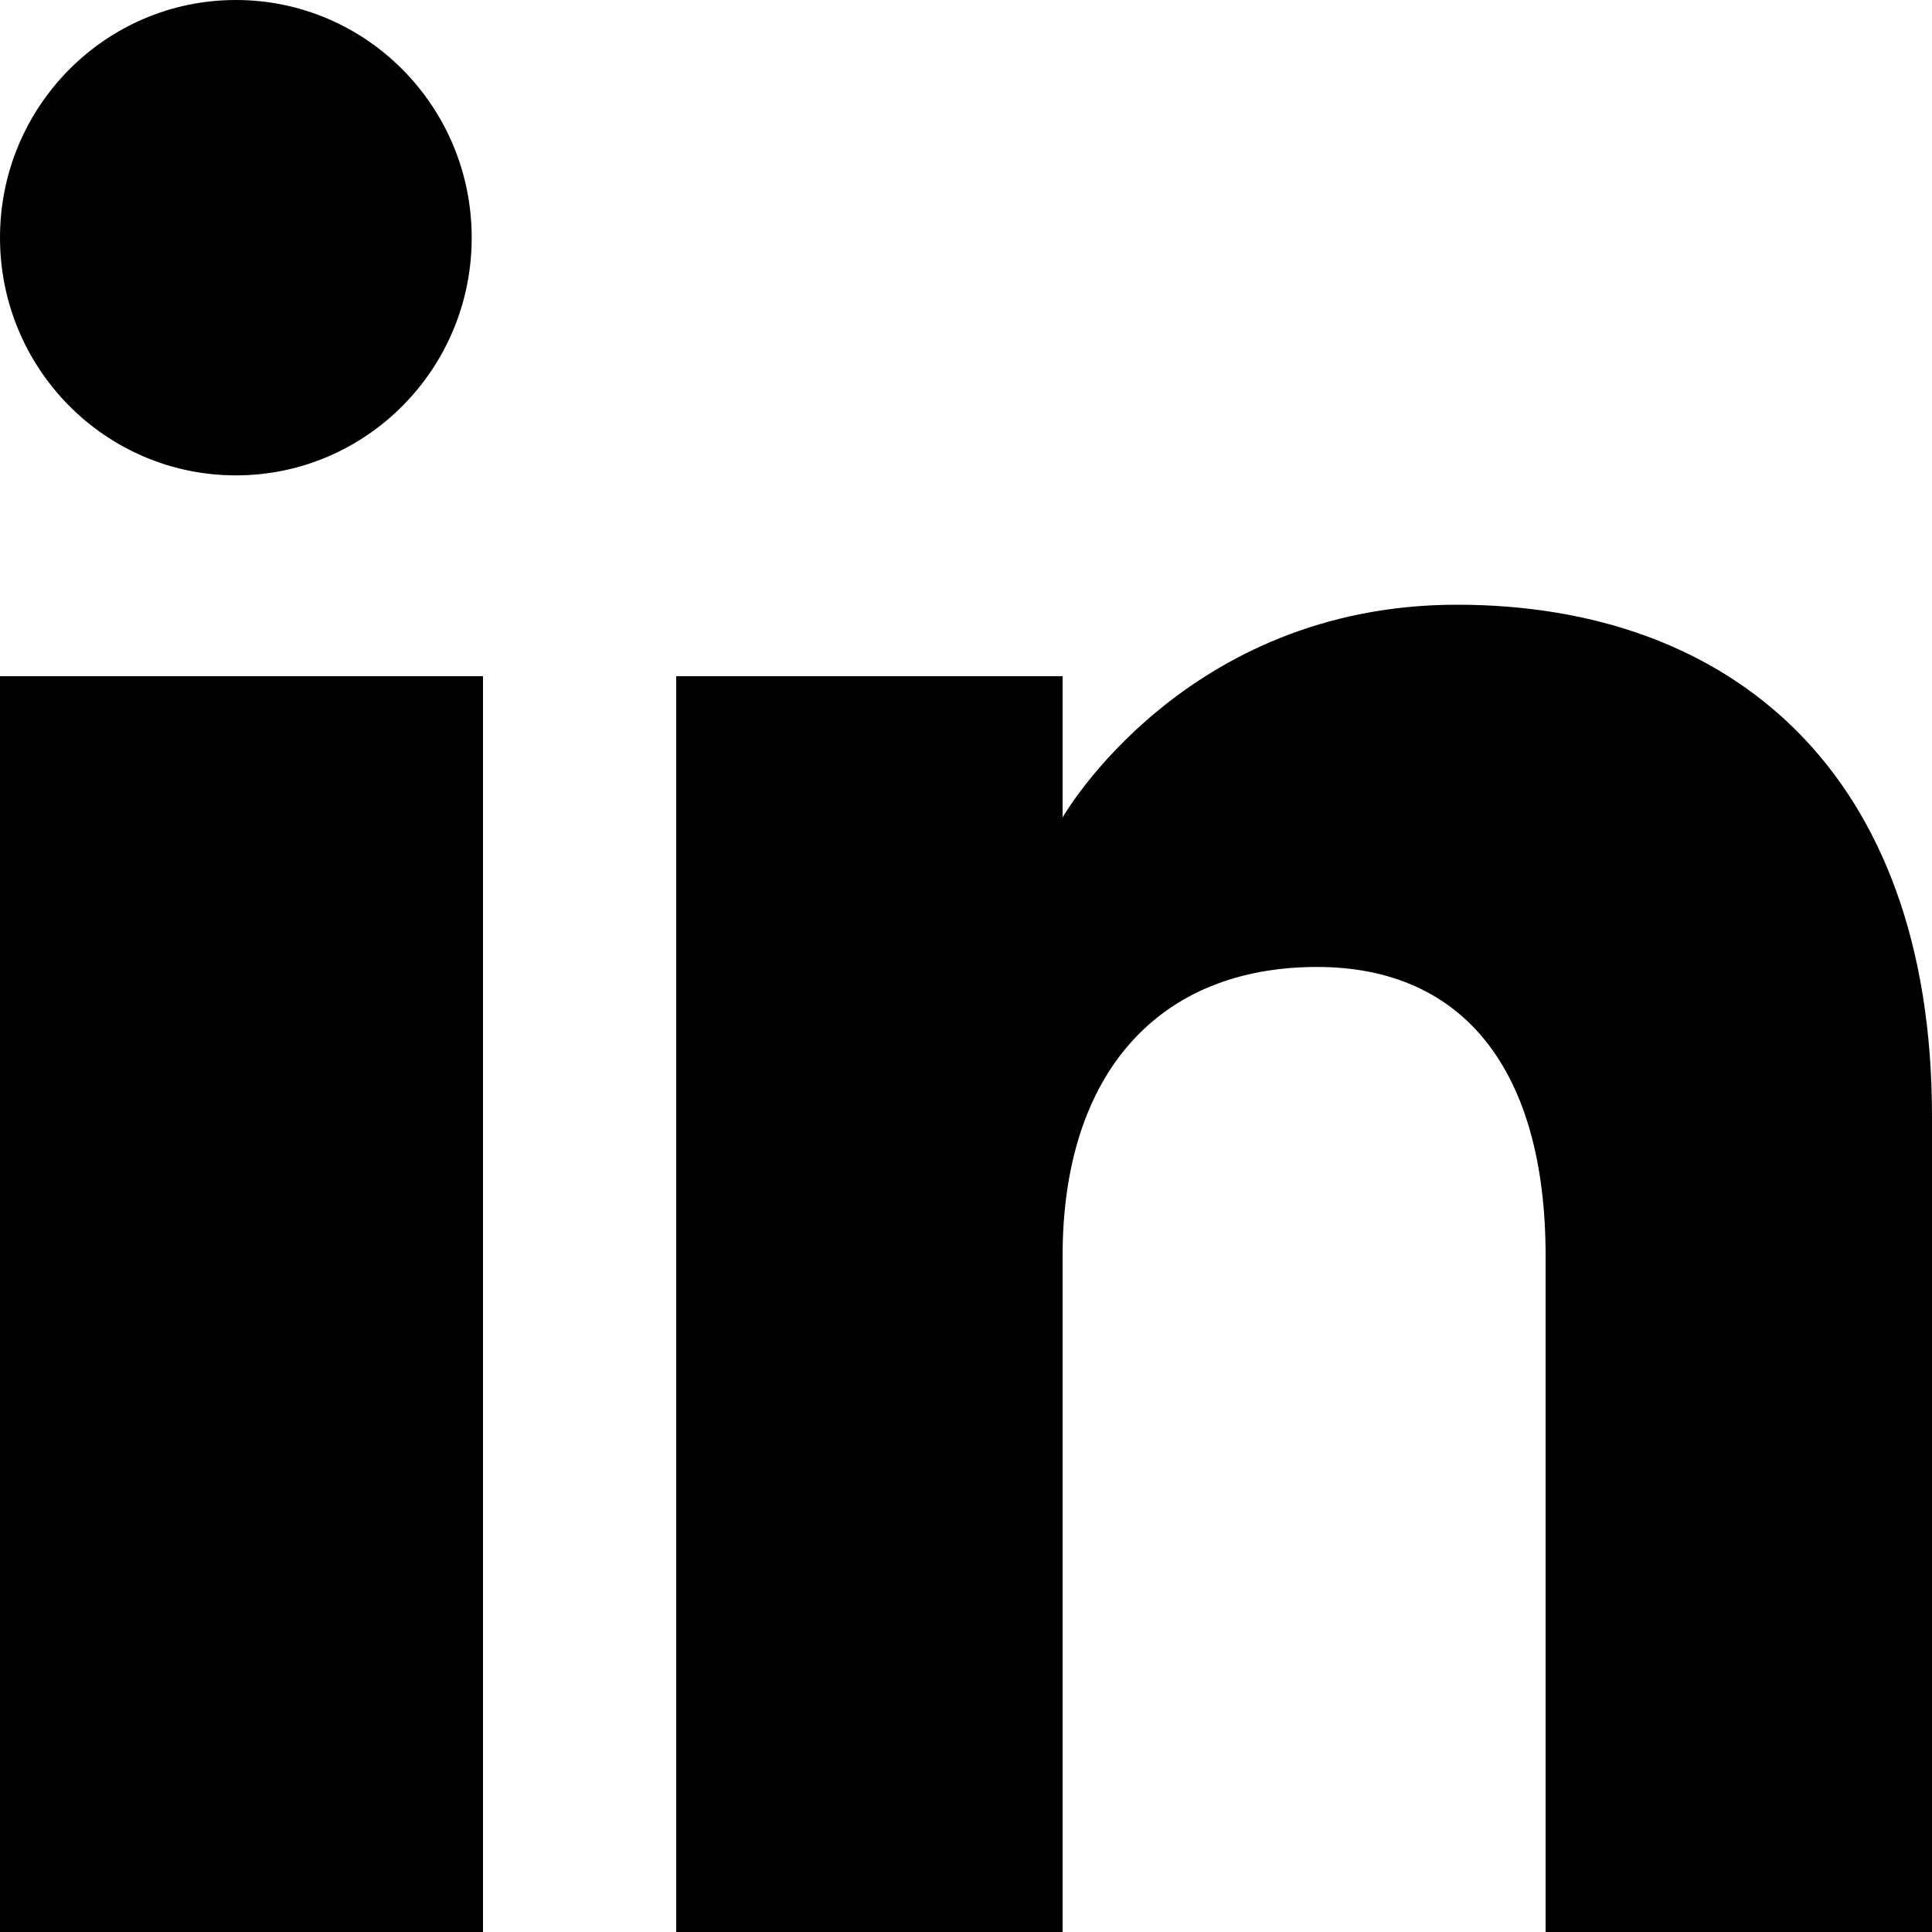
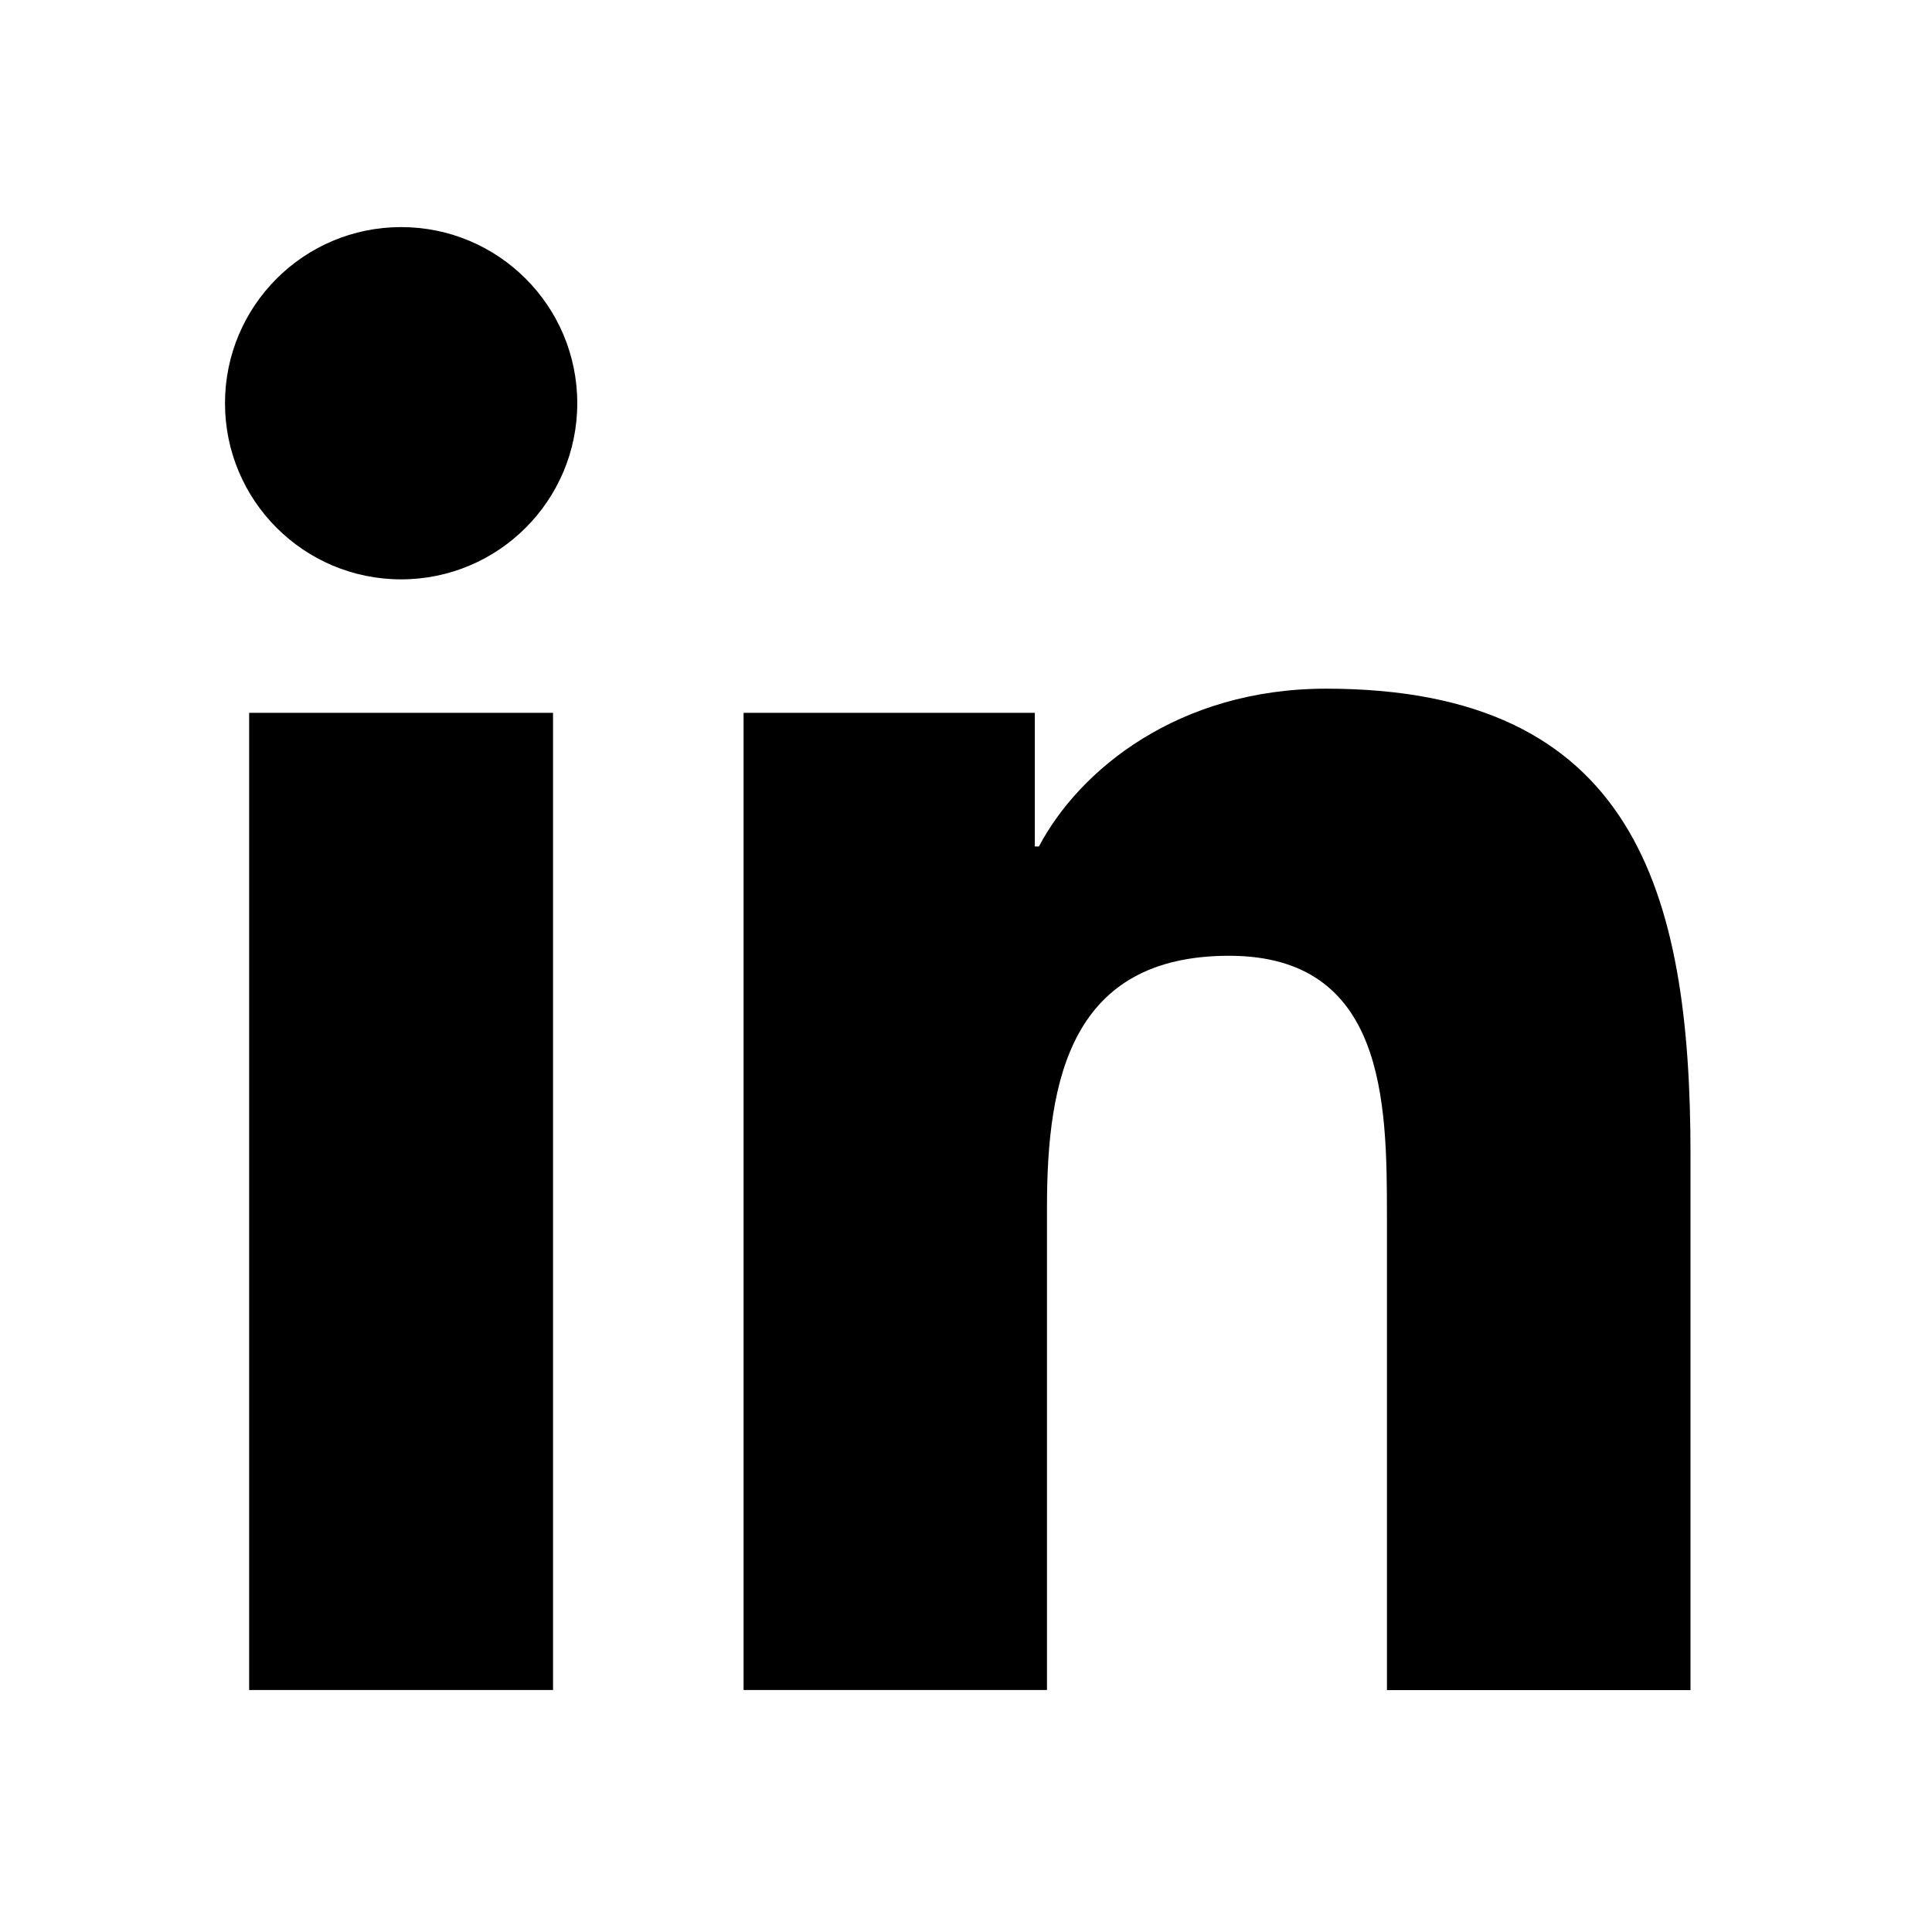
- <svg xmlns="http://www.w3.org/2000/svg" width="800px" height="800px" viewBox="0 0 20 20" version="1.1">
-   <defs>
- 
- </defs>
-   <g id="Page-1" stroke="none" stroke-width="1" fill="none" fill-rule="evenodd">
-     <g id="Dribbble-Light-Preview" transform="translate(-180, -7479)" fill="#000000">
-       <g id="icons" transform="translate(56, 160)">
-         <path d="M144,7339 L140,7339 L140,7332.001 C140,7330.081 139.153,7329.01 137.634,7329.01 C135.981,7329.01 135,7330.126 135,7332.001 L135,7339 L131,7339 L131,7326 L135,7326 L135,7327.462 C135,7327.462 136.255,7325.26 139.083,7325.26 C141.912,7325.26 144,7326.986 144,7330.558 L144,7339 L144,7339 Z M126.442,7323.921 C125.093,7323.921 124,7322.819 124,7321.46 C124,7320.102 125.093,7319 126.442,7319 C127.79,7319 128.883,7320.102 128.883,7321.46 C128.884,7322.819 127.79,7323.921 126.442,7323.921 L126.442,7323.921 Z M124,7339 L129,7339 L129,7326 L124,7326 L124,7339 Z" id="linkedin-[#161]">
- 
- </path>
-       </g>
-     </g>
-   </g>
+ <svg xmlns="http://www.w3.org/2000/svg" width="24" height="24" viewBox="0 0 24 24">
+   <circle cx="4.983" cy="5.009" r="2.188" />
+   <path d="M9.237 8.855v12.139h3.769v-6.003c0-1.584.298-3.118 2.262-3.118 1.937 0 1.961 1.811 1.961 3.218v5.904H21v-6.657c0-3.27-.704-5.783-4.526-5.783-1.835 0-3.065 1.007-3.568 1.96h-.051v-1.66H9.237zm-6.142 0H6.87v12.139H3.095z" />
</svg>
